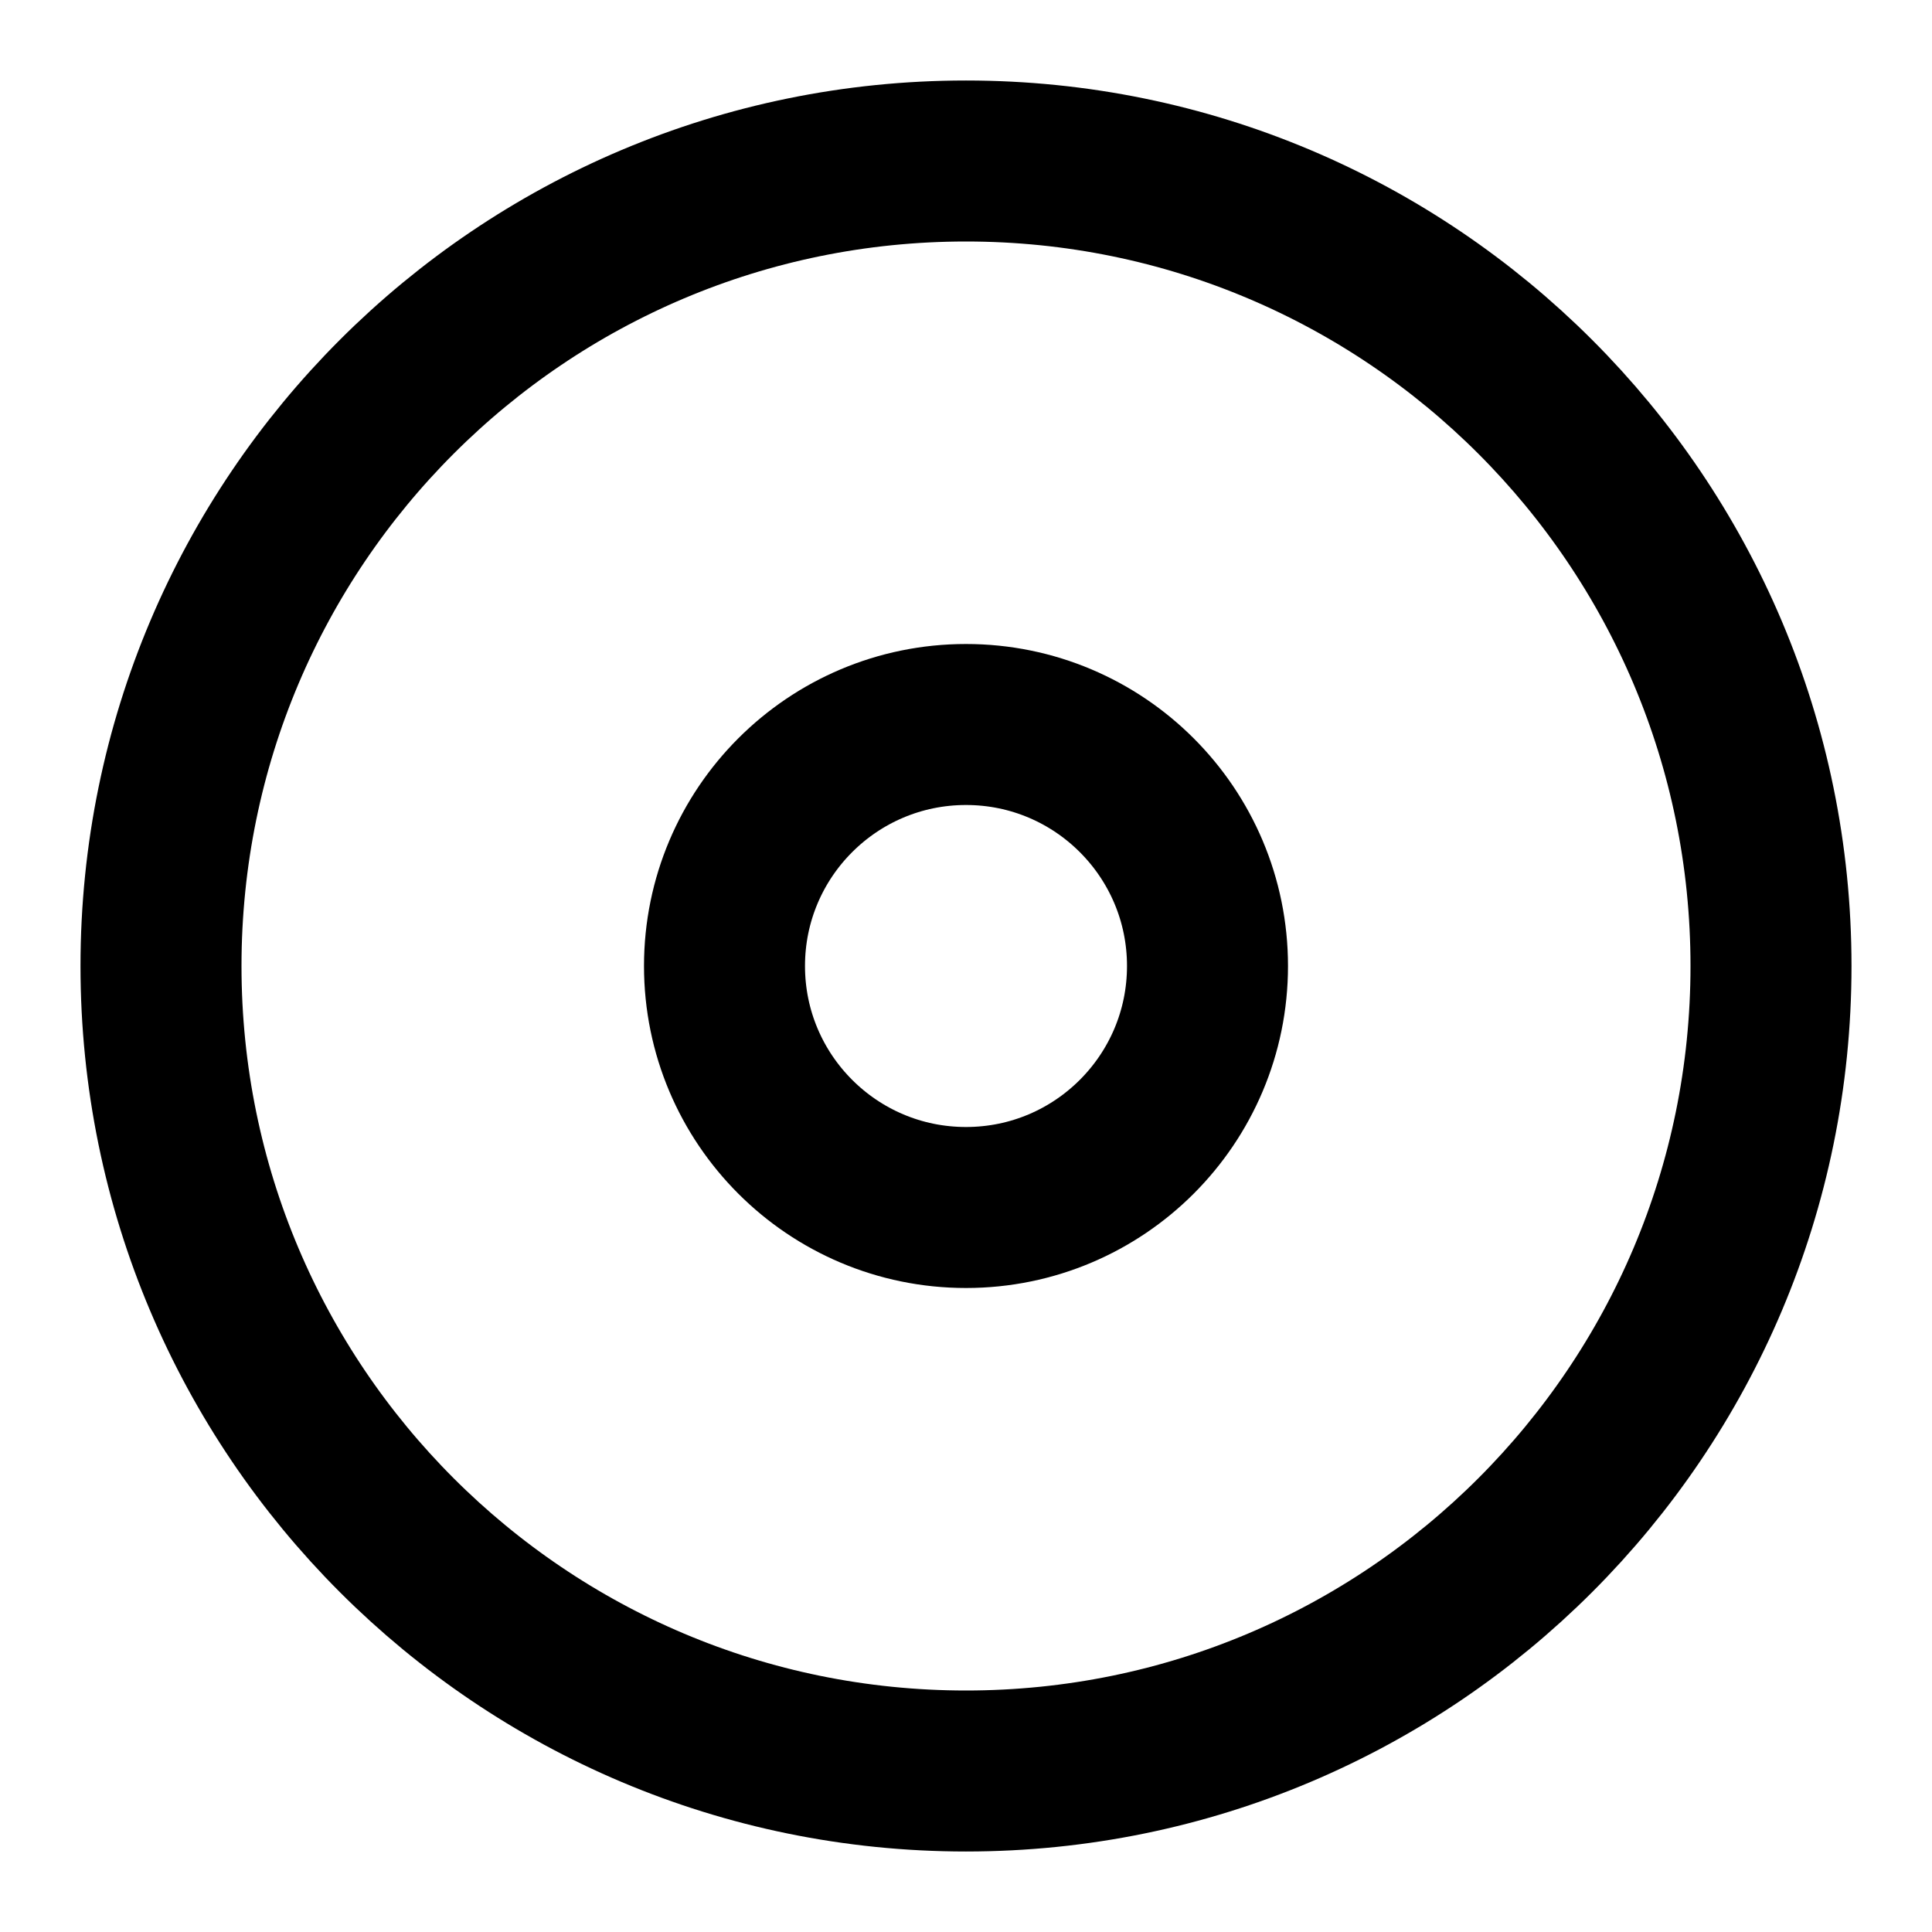
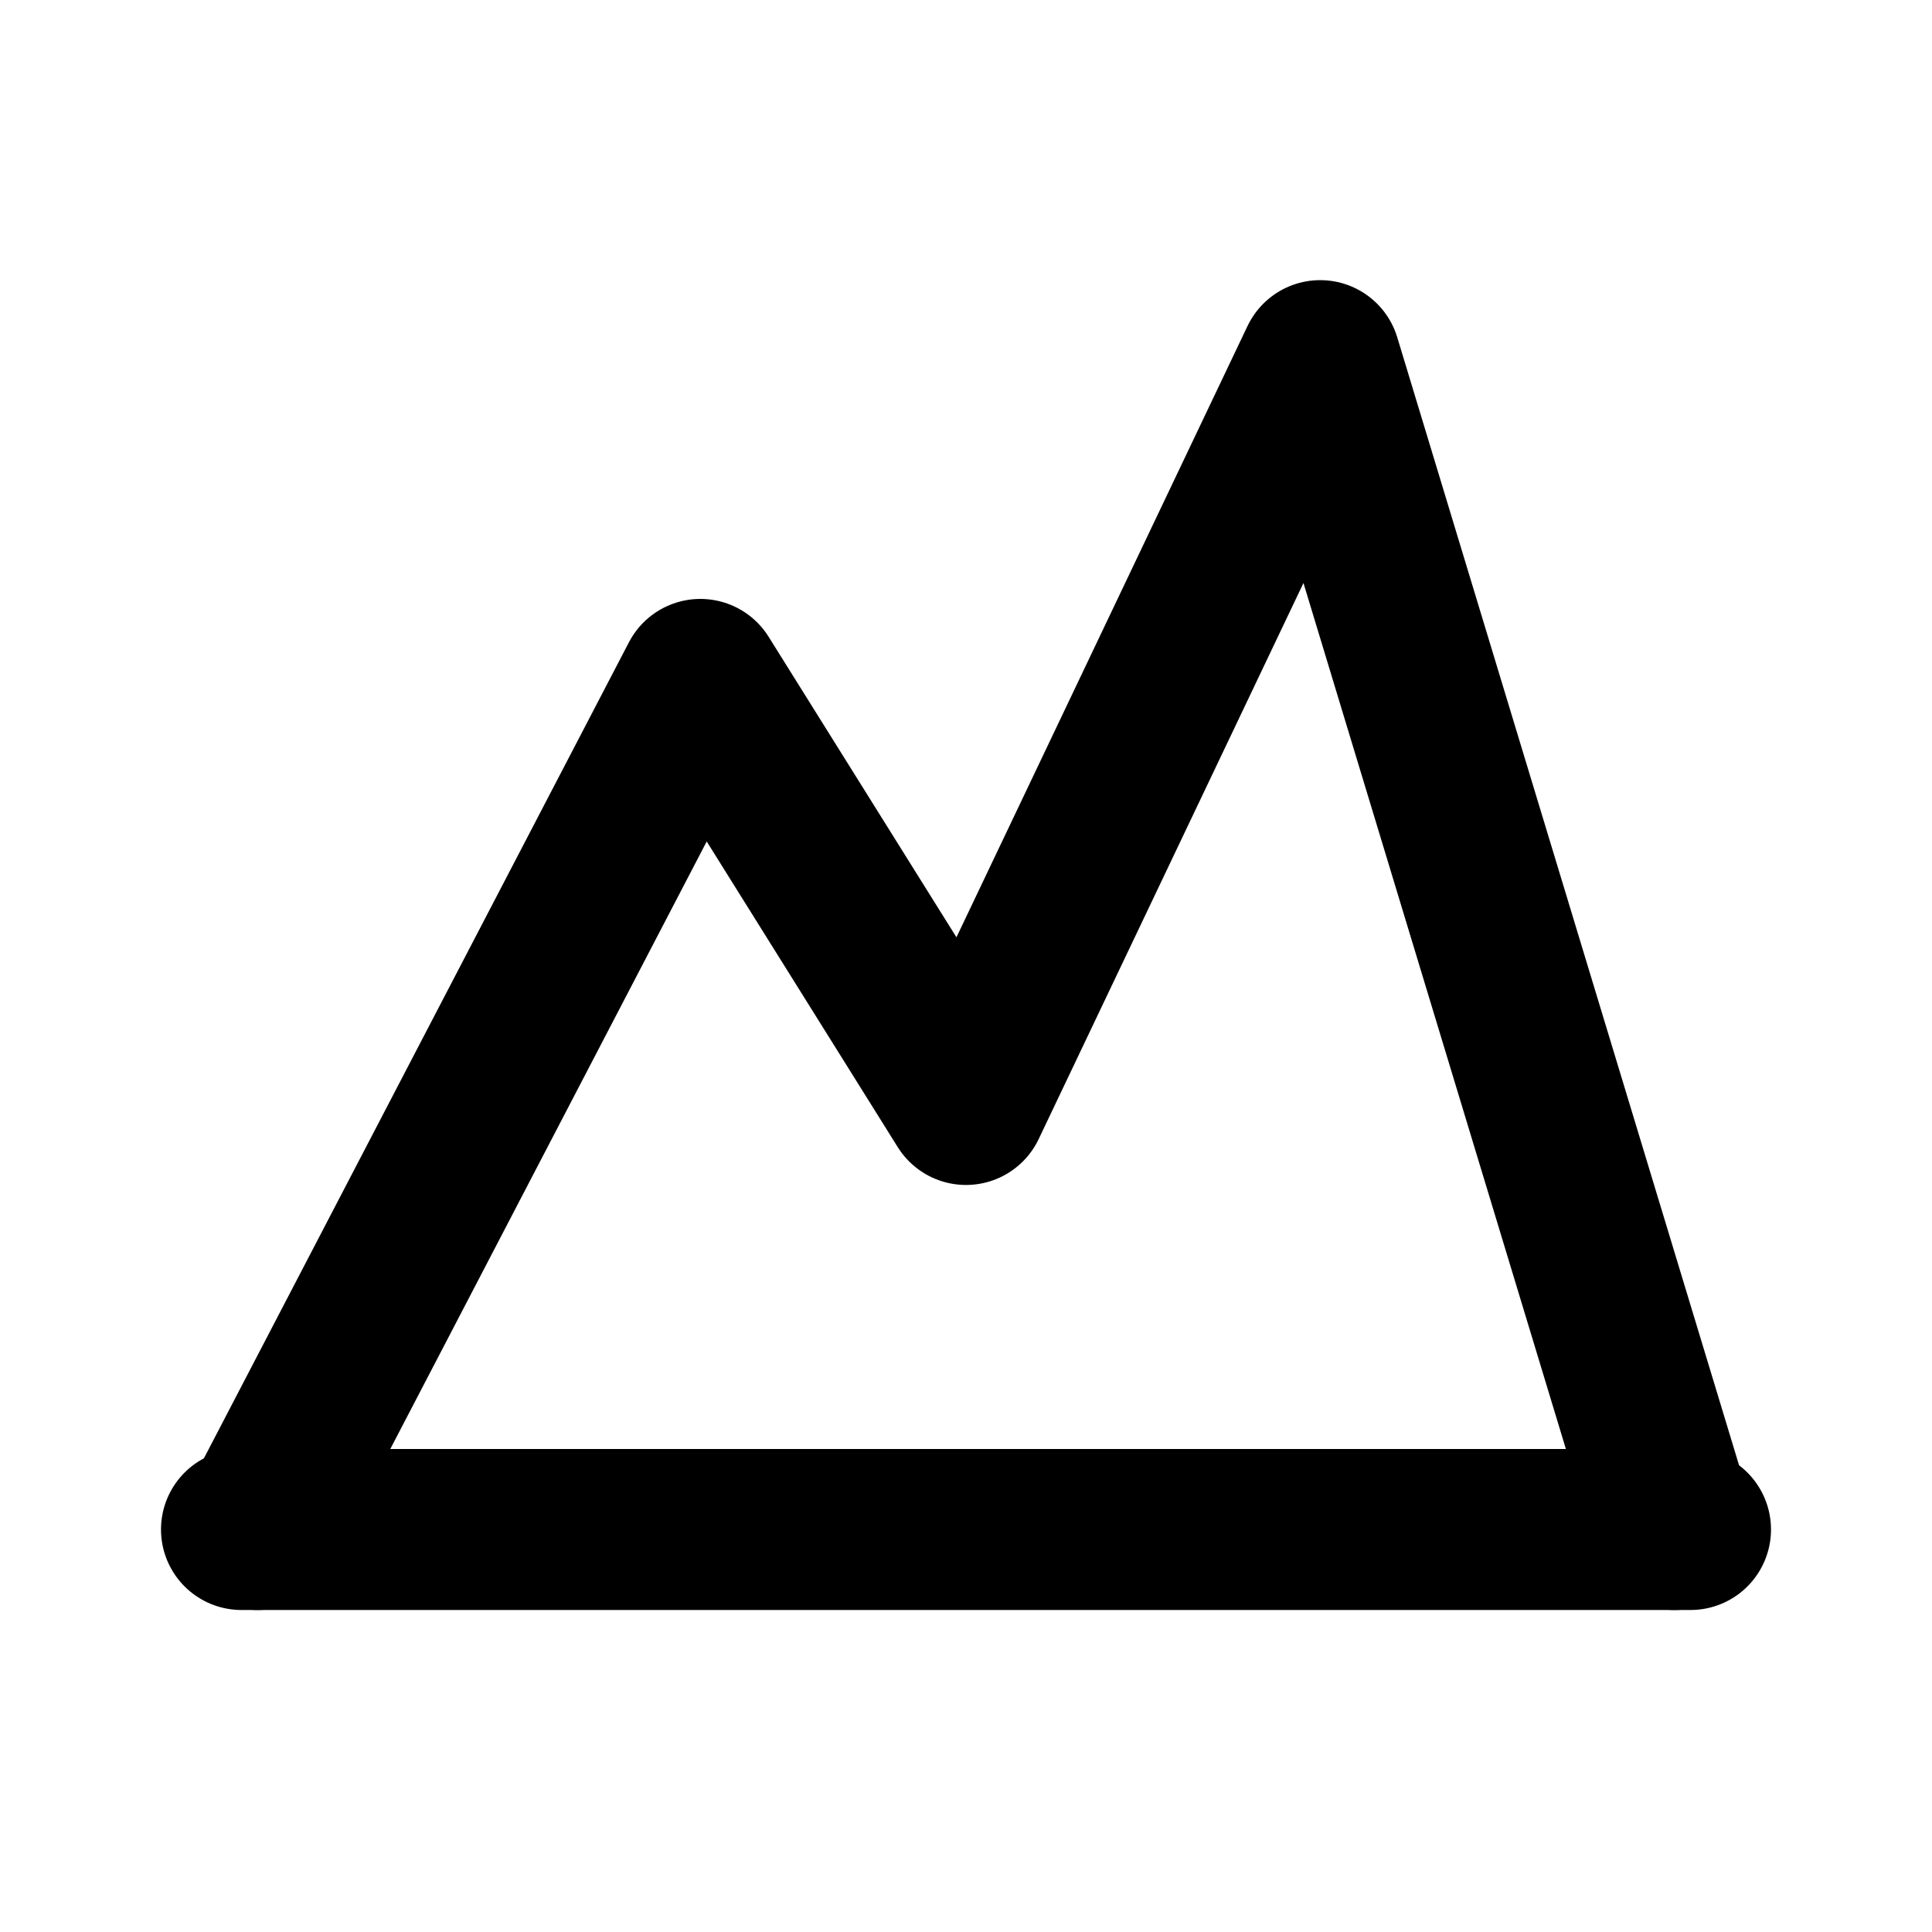
<svg xmlns="http://www.w3.org/2000/svg" viewBox="0 0 24 24" fill="none" stroke="currentColor" stroke-width="2" stroke-linecap="round" stroke-linejoin="round">
-   <circle cx="12" cy="12" r="10" />
-   <circle cx="12" cy="12" r="3" />
+   <path d="M3 19h18" />
+   <path d="M3.2 19 8.7 8.44 12 13.72 16.4 4.48 20.8 19" />
</svg>
